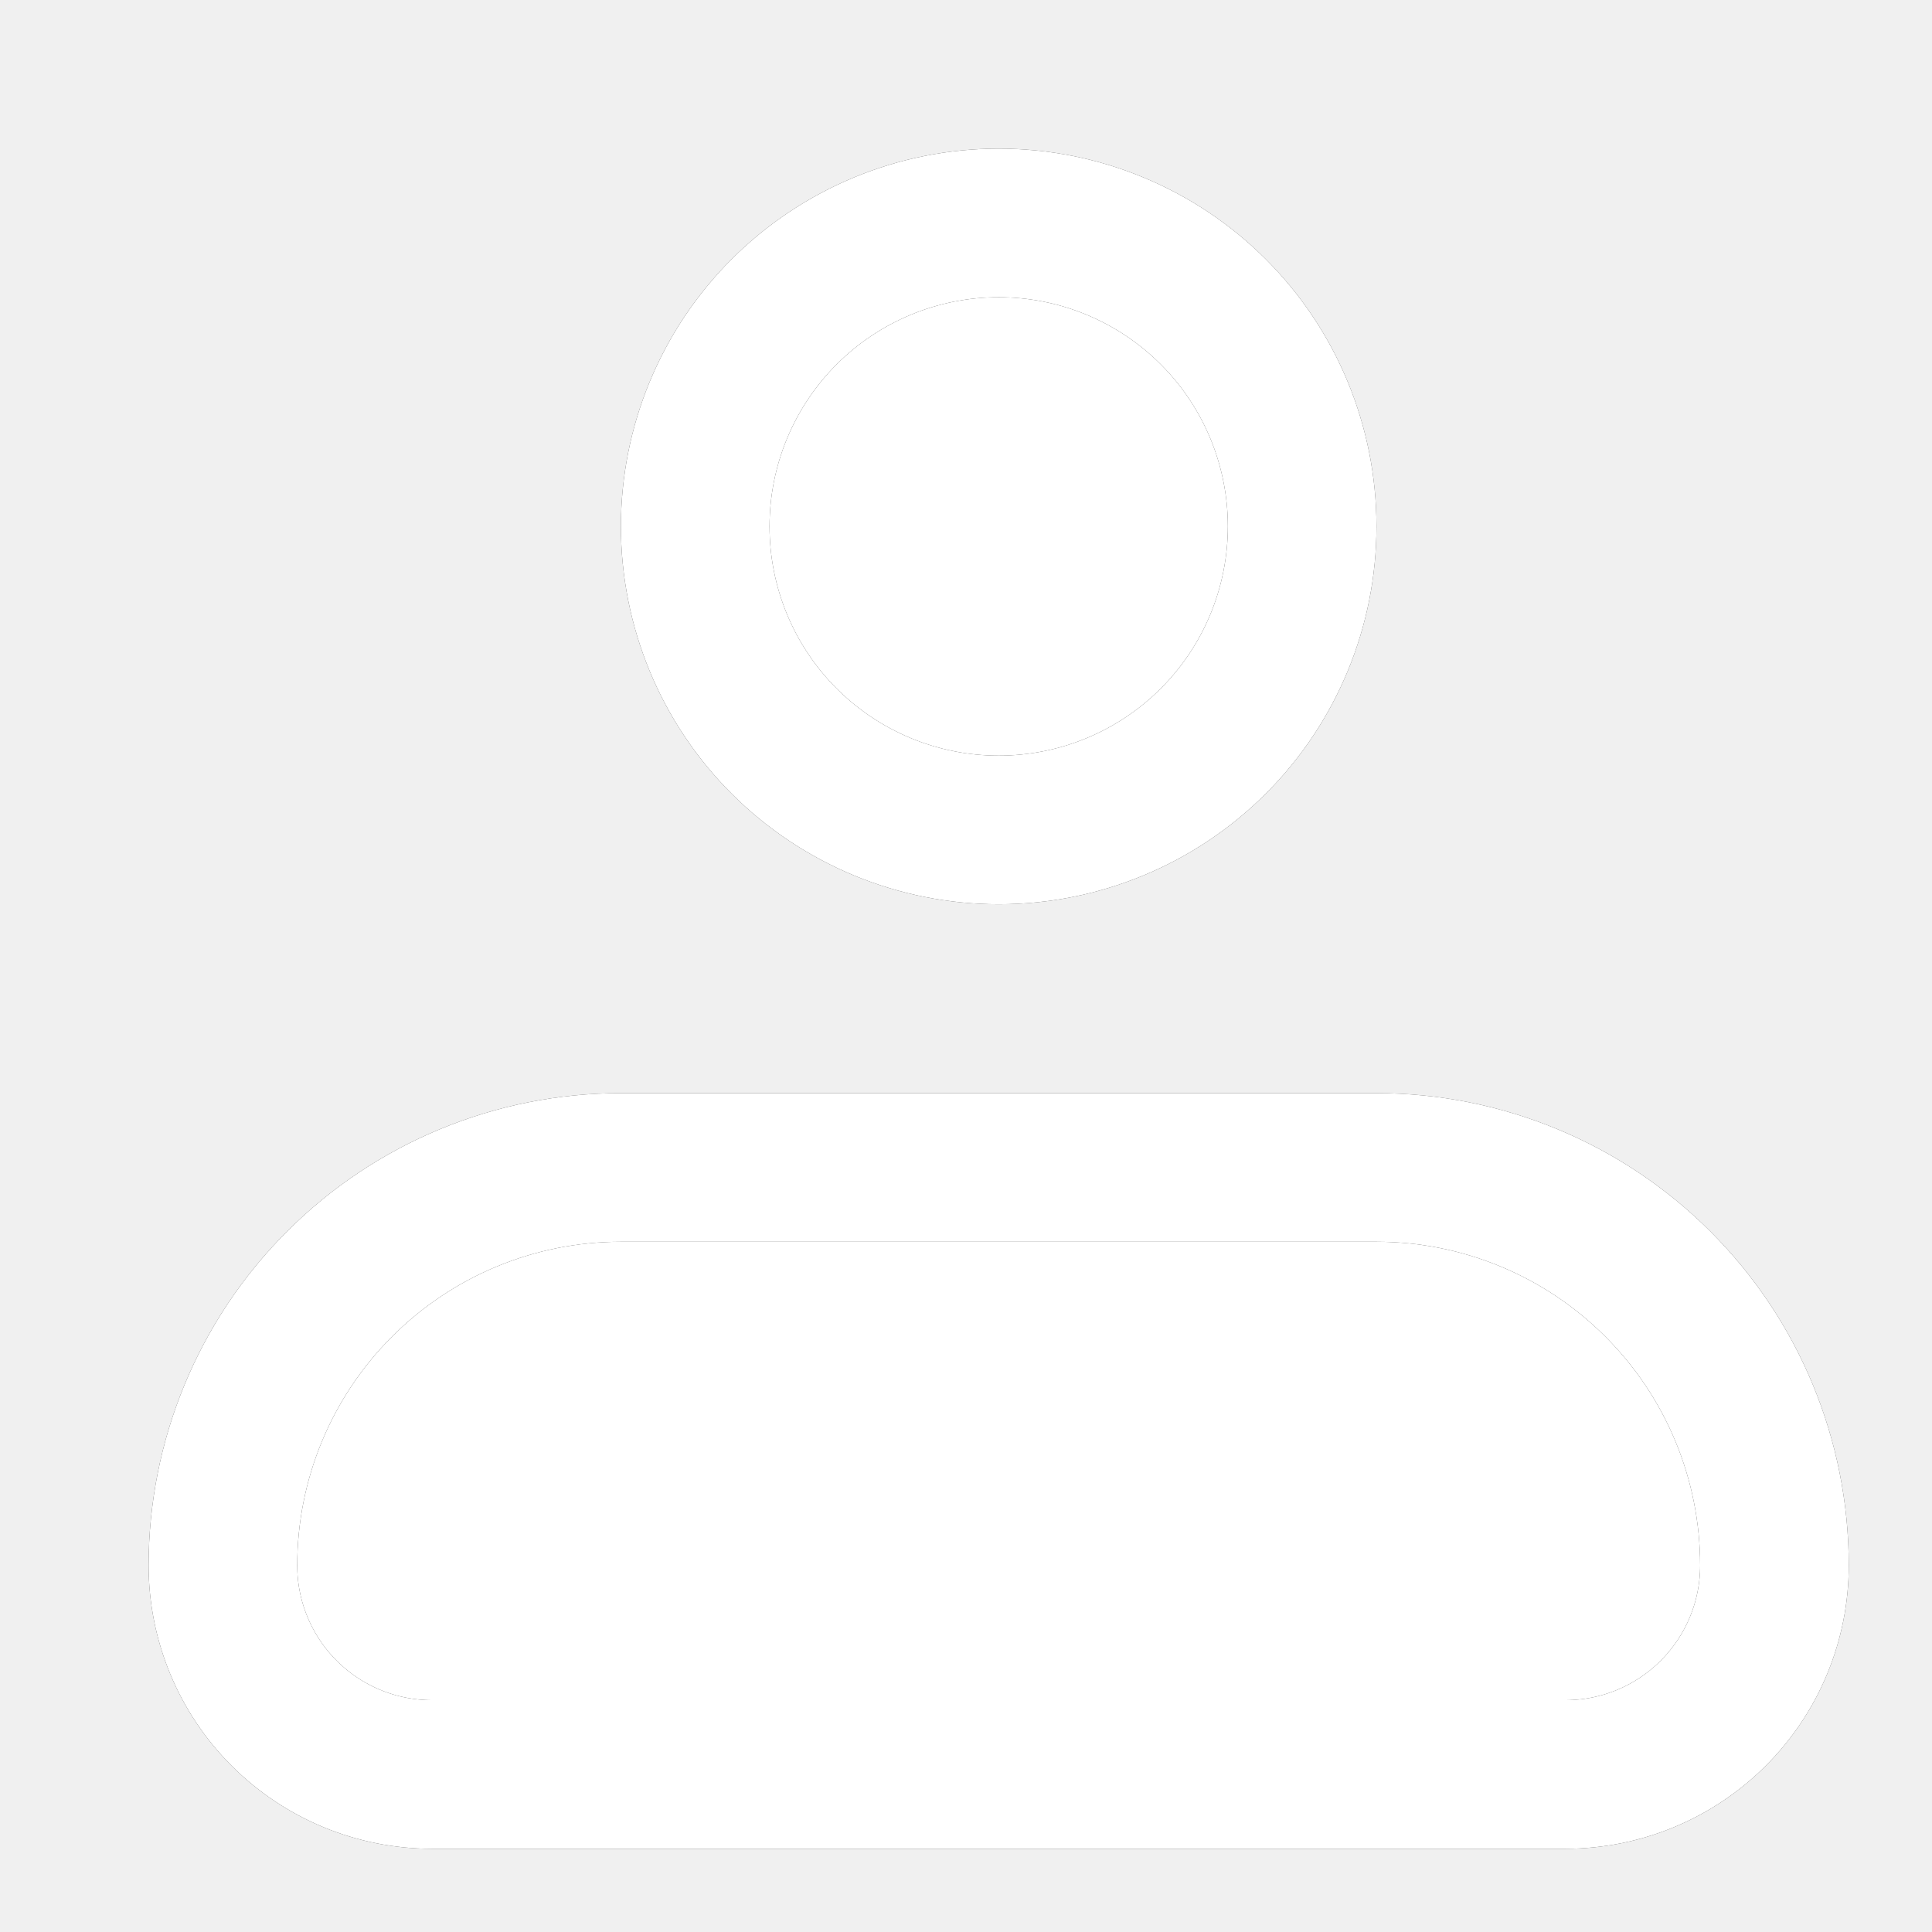
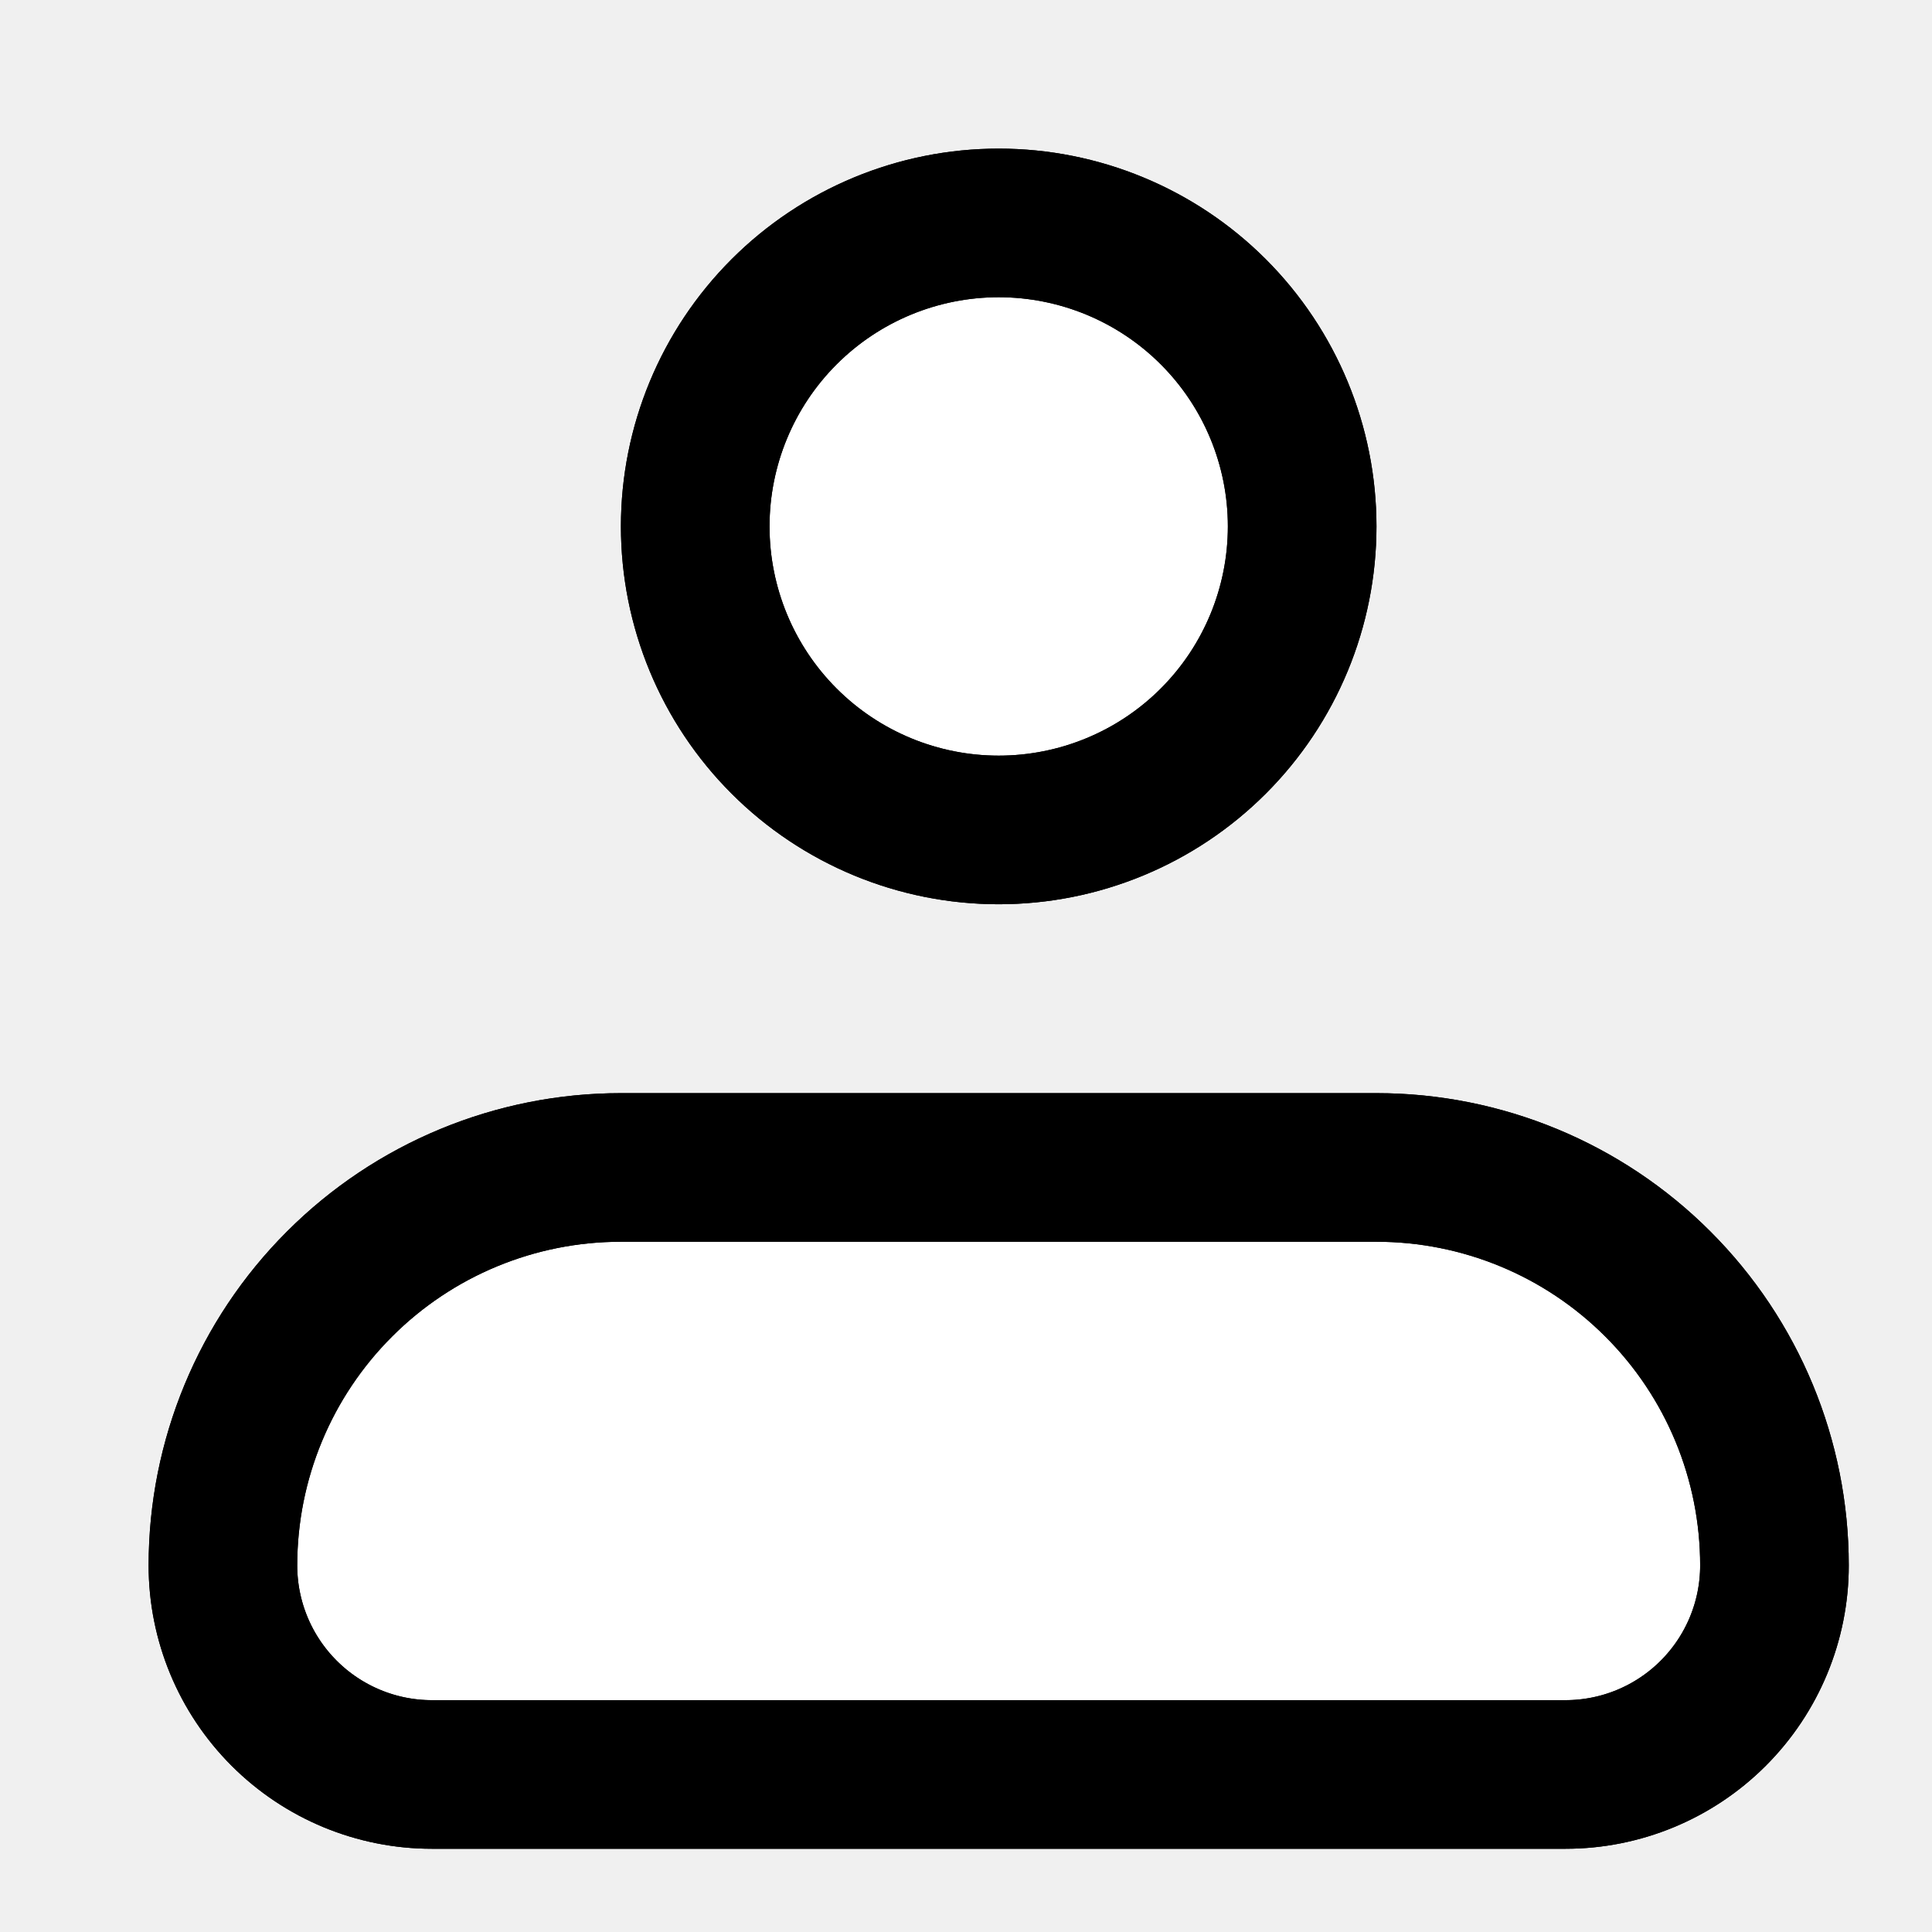
<svg xmlns="http://www.w3.org/2000/svg" width="26" height="26" viewBox="0 0 26 26" fill="none">
  <path d="M9.356 7.084C9.356 6.001 9.786 4.962 10.552 4.196C11.318 3.43 12.357 3 13.44 3C14.523 3 15.562 3.43 16.328 4.196C17.094 4.962 17.524 6.001 17.524 7.084C17.524 8.168 17.094 9.207 16.328 9.973C15.562 10.739 14.523 11.169 13.44 11.169C12.357 11.169 11.318 10.739 10.552 9.973C9.786 9.207 9.356 8.168 9.356 7.084ZM4.569 17.28C5.573 16.275 6.935 15.711 8.356 15.711H18.524C19.945 15.711 21.307 16.275 22.311 17.28C23.316 18.284 23.88 19.646 23.88 21.067C23.88 21.813 23.584 22.528 23.056 23.056C22.528 23.584 21.813 23.88 21.067 23.88H5.813C5.067 23.88 4.352 23.584 3.824 23.056C3.296 22.528 3 21.813 3 21.067C3 19.646 3.564 18.284 4.569 17.28Z" fill="white" />
-   <path d="M9.356 7.084C9.356 6.001 9.786 4.962 10.552 4.196C11.318 3.43 12.357 3 13.44 3C14.523 3 15.562 3.43 16.328 4.196C17.094 4.962 17.524 6.001 17.524 7.084C17.524 8.168 17.094 9.207 16.328 9.973C15.562 10.739 14.523 11.169 13.44 11.169C12.357 11.169 11.318 10.739 10.552 9.973C9.786 9.207 9.356 8.168 9.356 7.084ZM4.569 17.28C5.573 16.275 6.935 15.711 8.356 15.711H18.524C19.945 15.711 21.307 16.275 22.311 17.28C23.316 18.284 23.88 19.646 23.88 21.067C23.88 21.813 23.584 22.528 23.056 23.056C22.528 23.584 21.813 23.88 21.067 23.88H5.813C5.067 23.88 4.352 23.584 3.824 23.056C3.296 22.528 3 21.813 3 21.067C3 19.646 3.564 18.284 4.569 17.28Z" stroke="#2E2E2E" stroke-width="2" />
-   <path d="M9.356 7.084C9.356 6.001 9.786 4.962 10.552 4.196C11.318 3.43 12.357 3 13.44 3C14.523 3 15.562 3.43 16.328 4.196C17.094 4.962 17.524 6.001 17.524 7.084C17.524 8.168 17.094 9.207 16.328 9.973C15.562 10.739 14.523 11.169 13.44 11.169C12.357 11.169 11.318 10.739 10.552 9.973C9.786 9.207 9.356 8.168 9.356 7.084ZM4.569 17.28C5.573 16.275 6.935 15.711 8.356 15.711H18.524C19.945 15.711 21.307 16.275 22.311 17.28C23.316 18.284 23.88 19.646 23.88 21.067C23.88 21.813 23.584 22.528 23.056 23.056C22.528 23.584 21.813 23.88 21.067 23.88H5.813C5.067 23.88 4.352 23.584 3.824 23.056C3.296 22.528 3 21.813 3 21.067C3 19.646 3.564 18.284 4.569 17.28Z" stroke="white" stroke-width="2" />
+   <path d="M9.356 7.084C9.356 6.001 9.786 4.962 10.552 4.196C11.318 3.43 12.357 3 13.44 3C14.523 3 15.562 3.43 16.328 4.196C17.094 4.962 17.524 6.001 17.524 7.084C17.524 8.168 17.094 9.207 16.328 9.973C15.562 10.739 14.523 11.169 13.44 11.169C12.357 11.169 11.318 10.739 10.552 9.973C9.786 9.207 9.356 8.168 9.356 7.084ZM4.569 17.28C5.573 16.275 6.935 15.711 8.356 15.711H18.524C19.945 15.711 21.307 16.275 22.311 17.28C23.316 18.284 23.88 19.646 23.88 21.067C23.88 21.813 23.584 22.528 23.056 23.056C22.528 23.584 21.813 23.88 21.067 23.88H5.813C5.067 23.88 4.352 23.584 3.824 23.056C3.296 22.528 3 21.813 3 21.067C3 19.646 3.564 18.284 4.569 17.28Z" stroke="black" stroke-width="2" />
+   <path d="M9.356 7.084C9.356 6.001 9.786 4.962 10.552 4.196C11.318 3.43 12.357 3 13.44 3C14.523 3 15.562 3.43 16.328 4.196C17.094 4.962 17.524 6.001 17.524 7.084C17.524 8.168 17.094 9.207 16.328 9.973C15.562 10.739 14.523 11.169 13.44 11.169C12.357 11.169 11.318 10.739 10.552 9.973C9.786 9.207 9.356 8.168 9.356 7.084ZM4.569 17.28C5.573 16.275 6.935 15.711 8.356 15.711H18.524C19.945 15.711 21.307 16.275 22.311 17.28C23.316 18.284 23.88 19.646 23.88 21.067C23.88 21.813 23.584 22.528 23.056 23.056C22.528 23.584 21.813 23.88 21.067 23.88H5.813C5.067 23.88 4.352 23.584 3.824 23.056C3.296 22.528 3 21.813 3 21.067C3 19.646 3.564 18.284 4.569 17.28Z" stroke="black" stroke-width="2" />
</svg>
